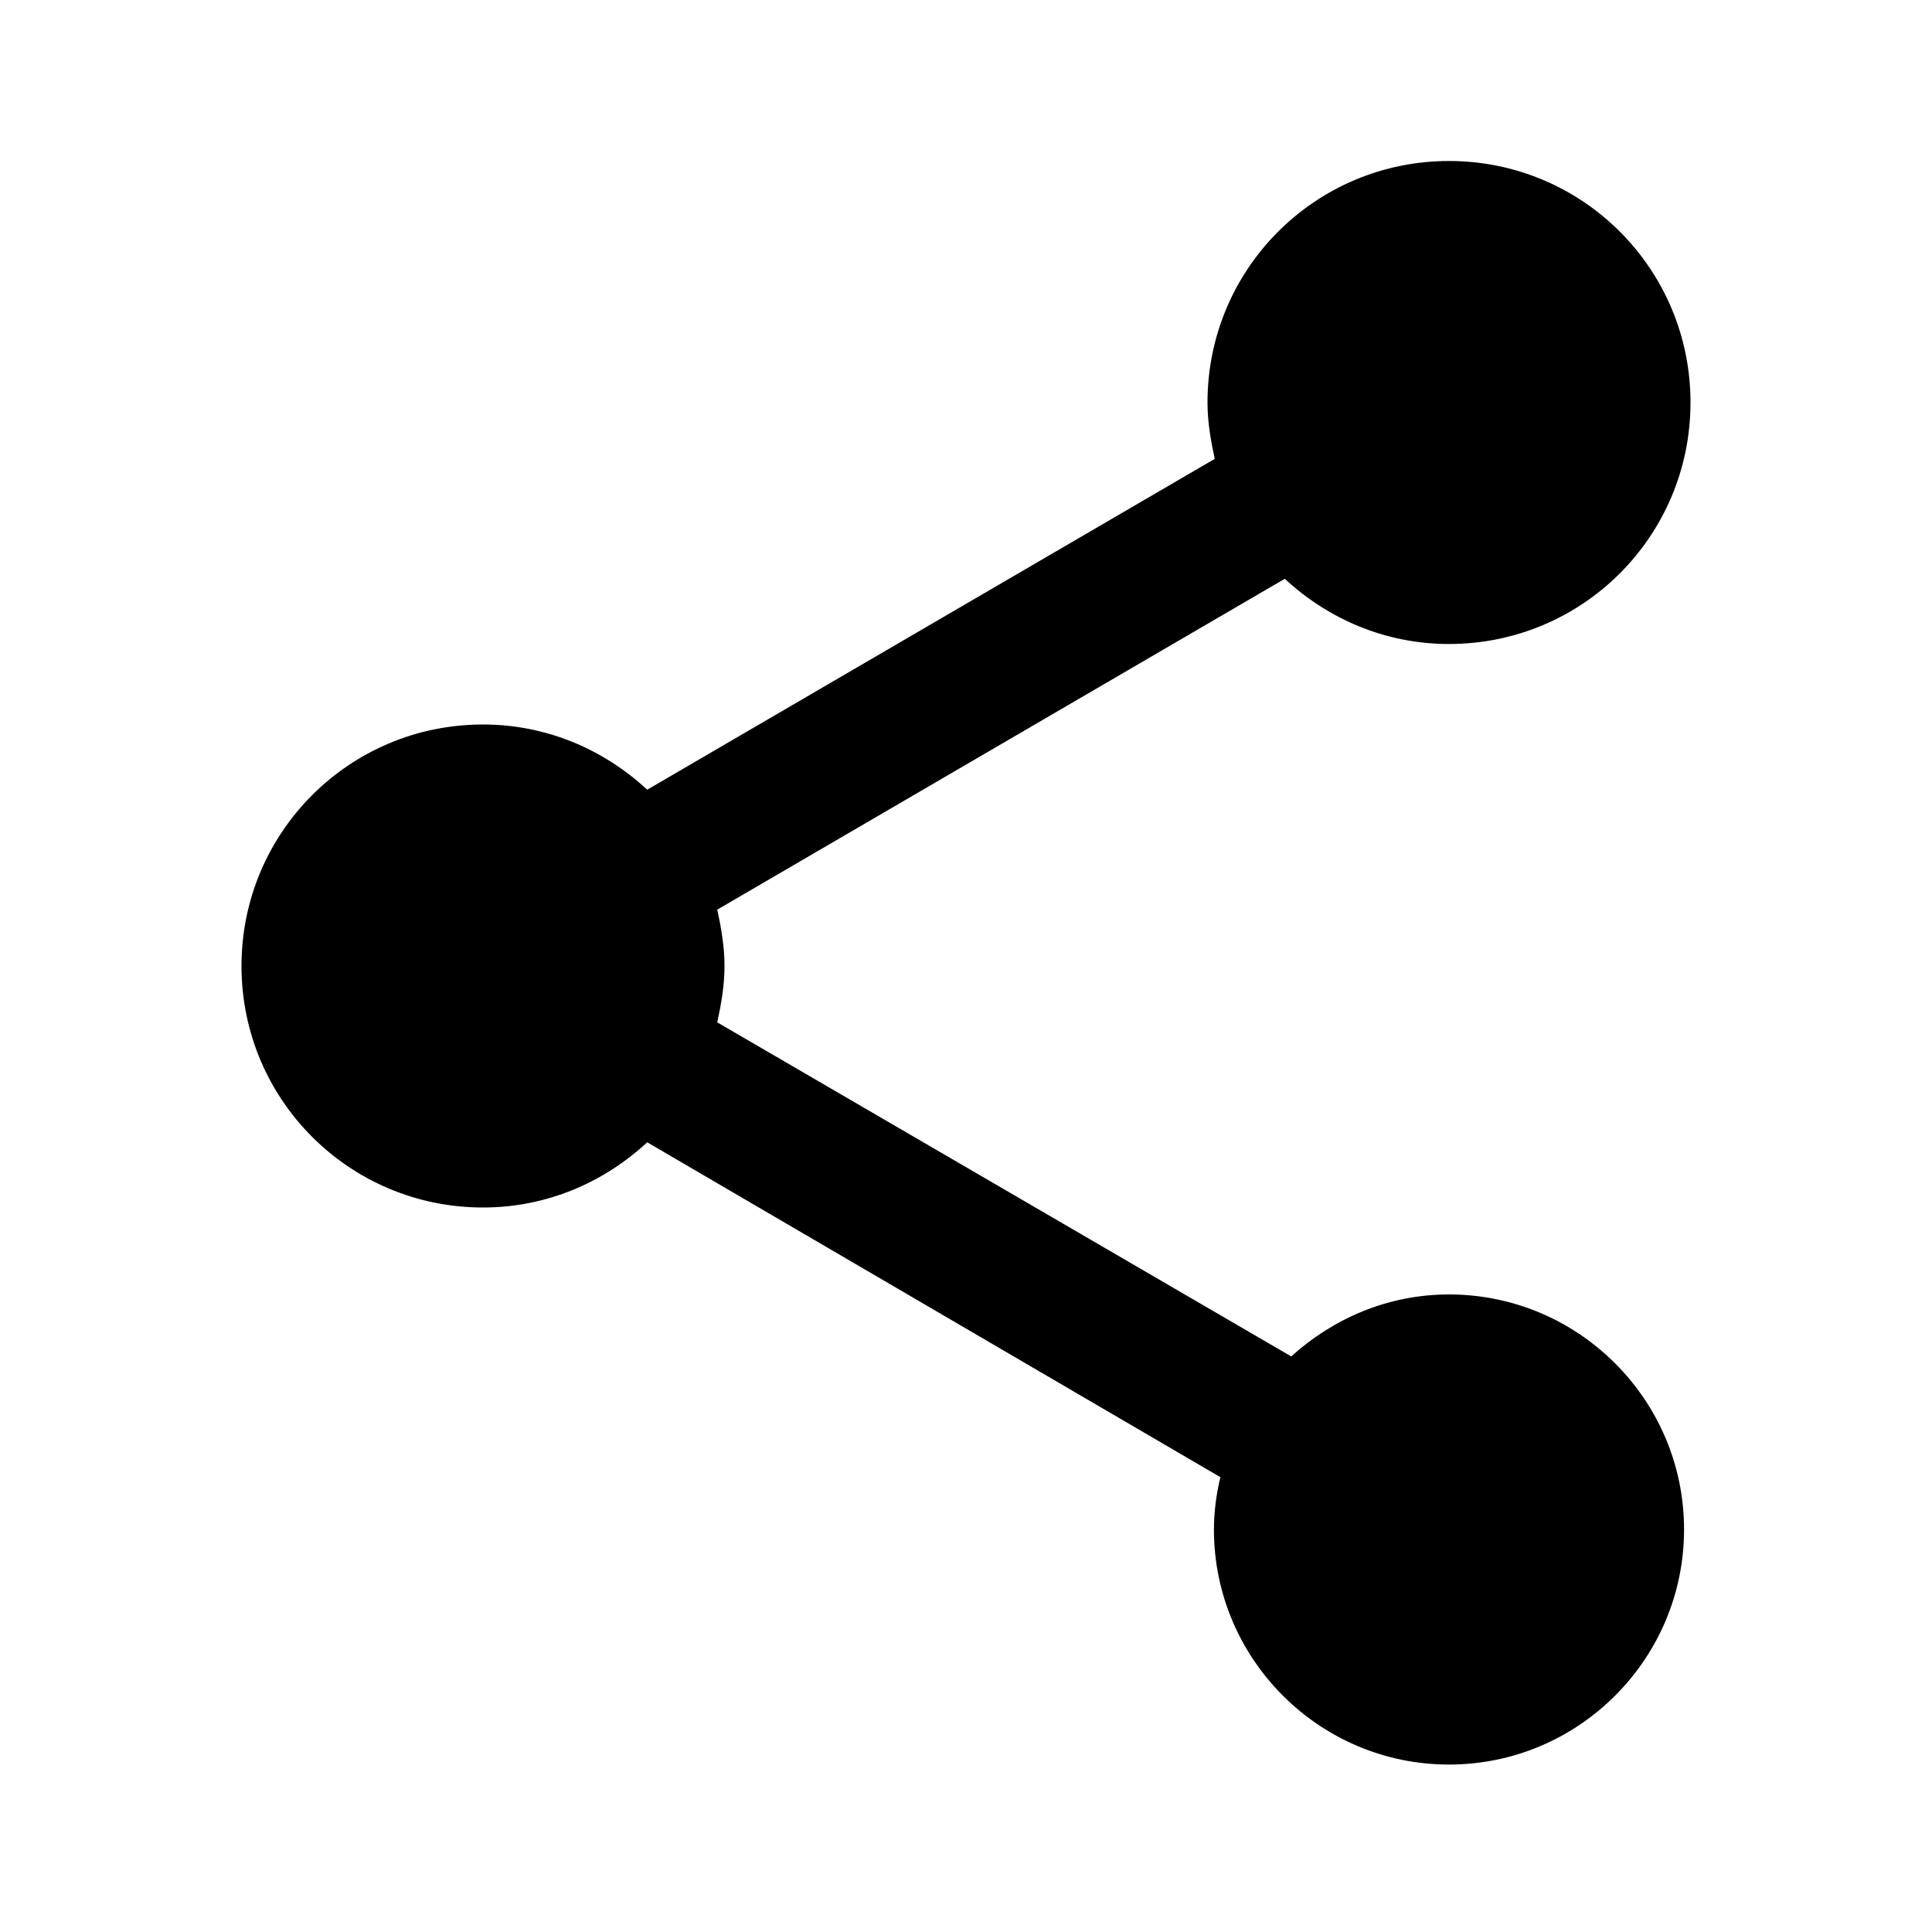
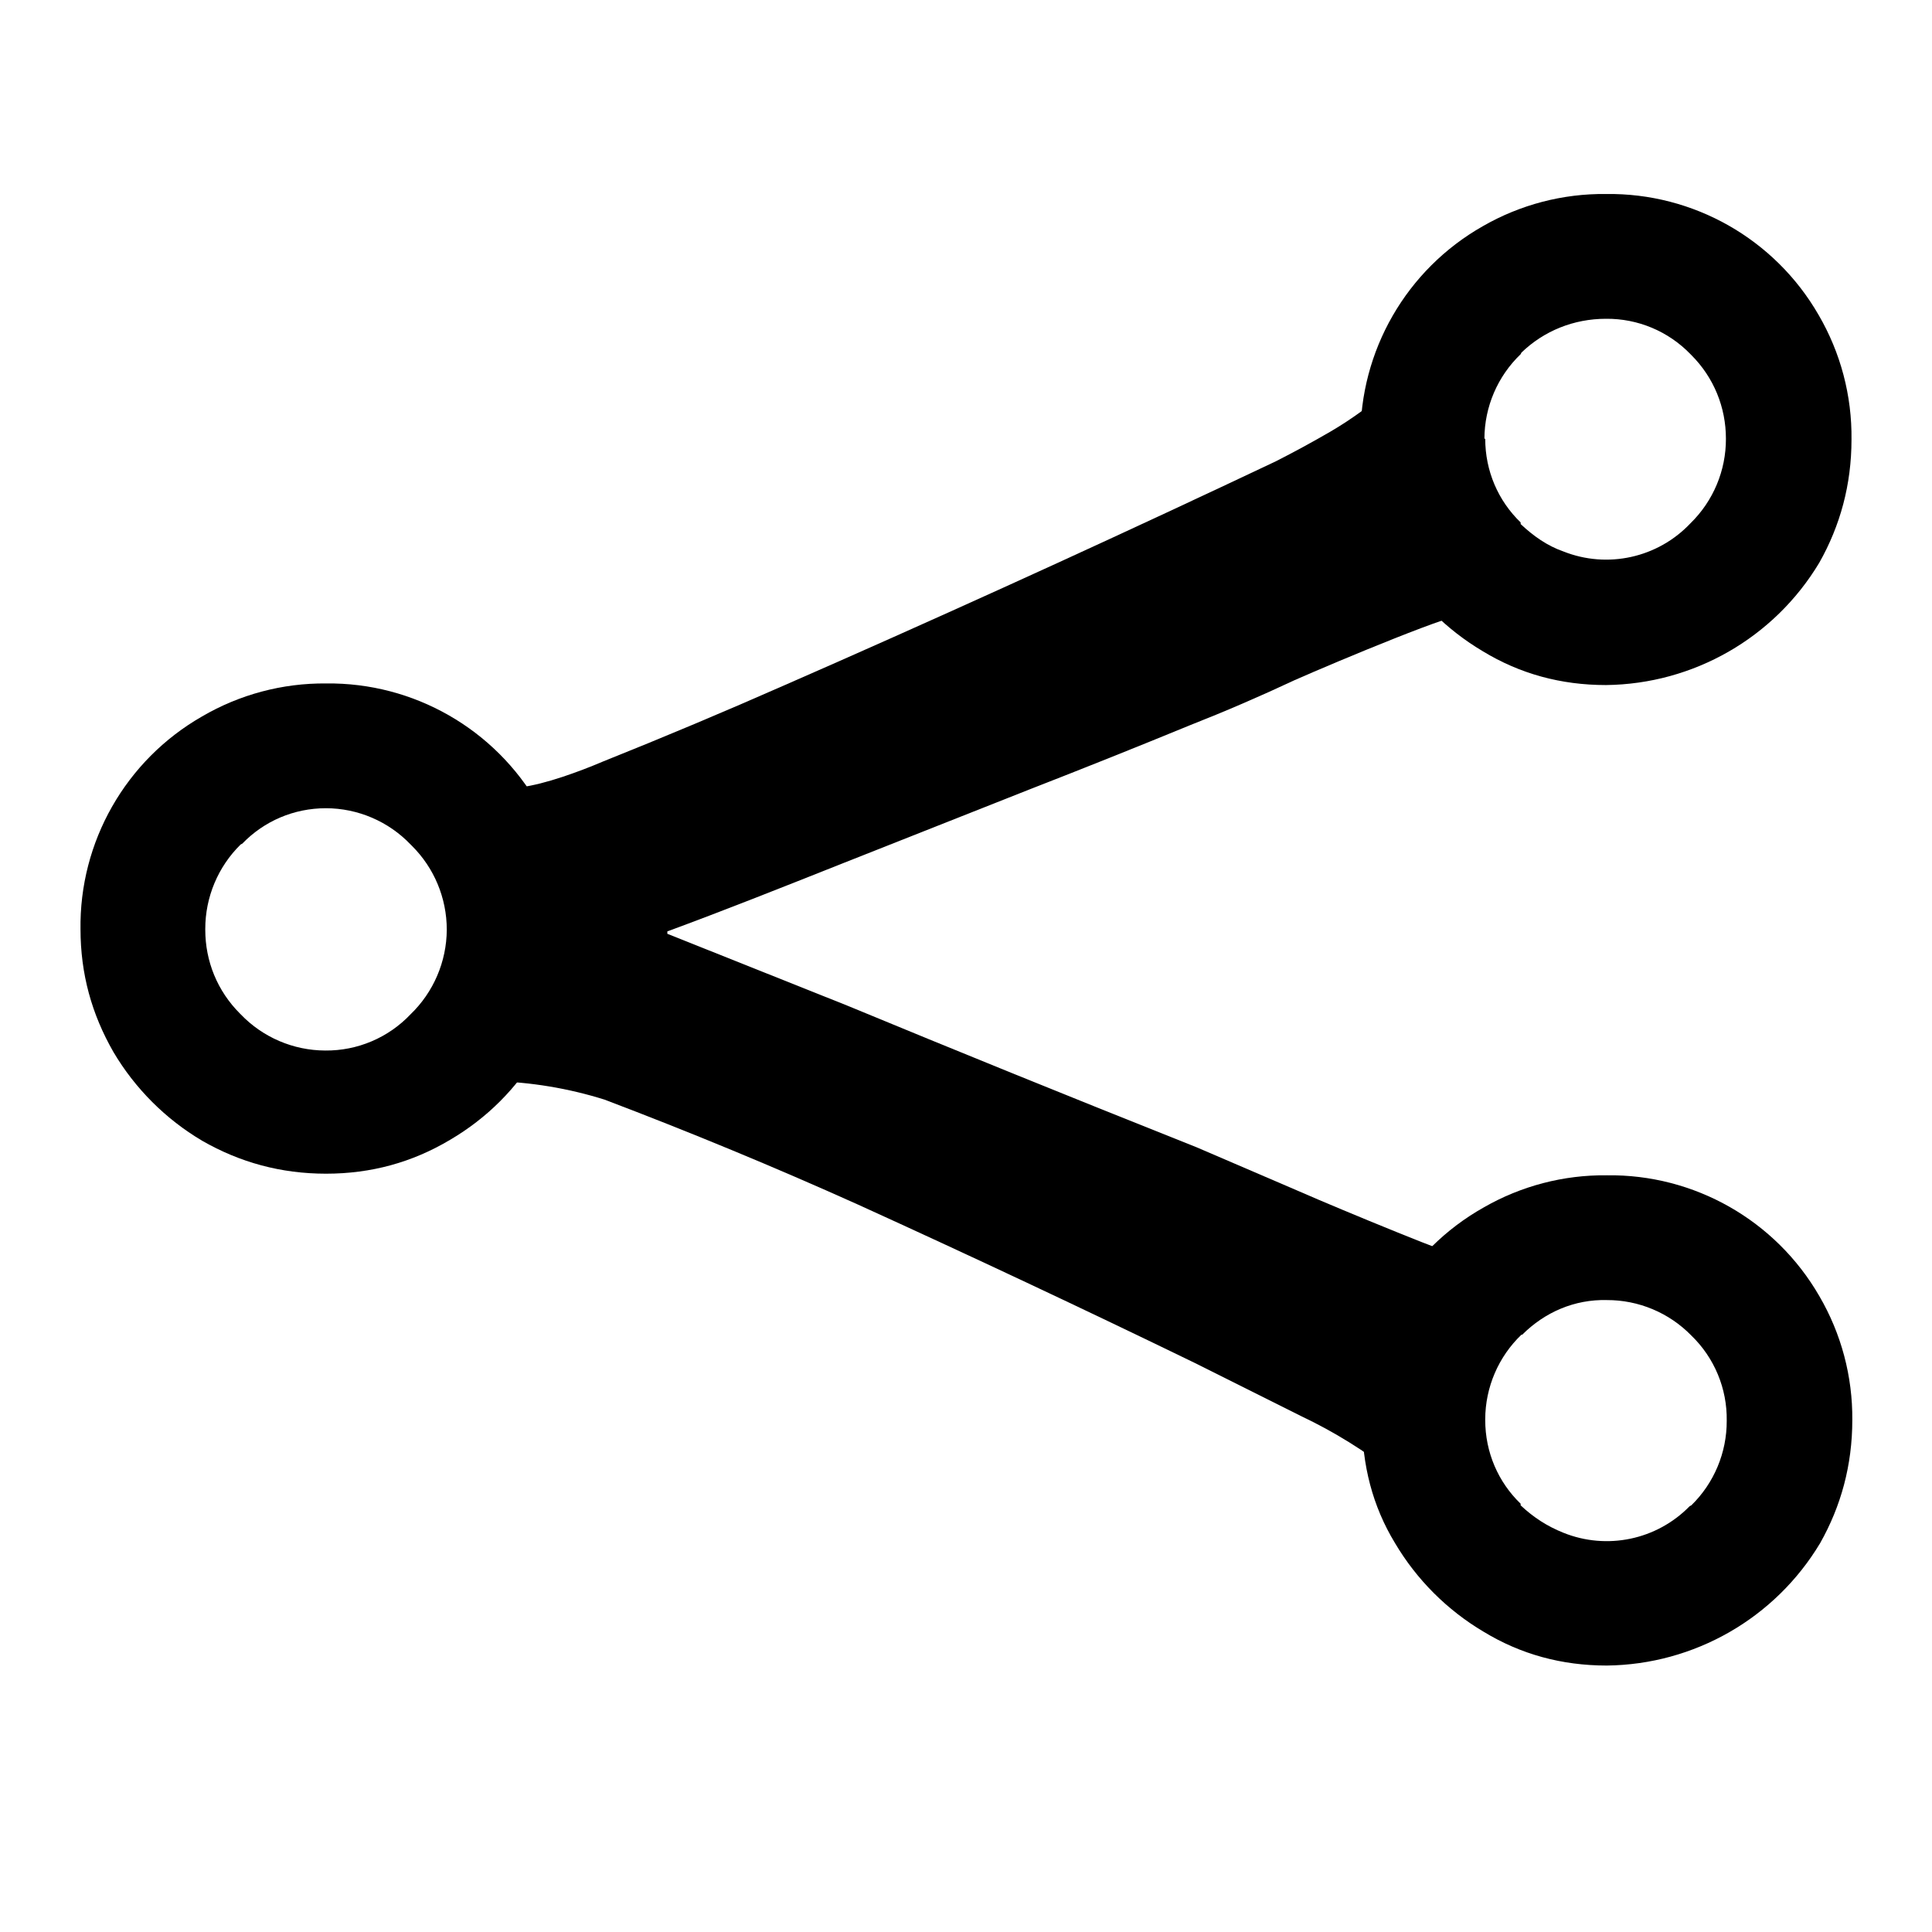
- <svg xmlns="http://www.w3.org/2000/svg" height="24" viewBox="0 0 24 24" width="24">
-   <path d="M0 0h24v24H0V0z" fill="none" />
-   <path d="M18 16.08c-.76 0-1.44.3-1.96.77L8.91 12.7c.05-.23.09-.46.09-.7s-.04-.47-.09-.7l7.05-4.11c.54.5 1.25.81 2.04.81 1.66 0 3-1.34 3-3s-1.34-3-3-3-3 1.34-3 3c0 .24.04.47.09.7L8.04 9.81C7.5 9.31 6.79 9 6 9c-1.66 0-3 1.34-3 3s1.34 3 3 3c.79 0 1.5-.31 2.04-.81l7.12 4.16c-.05.21-.08.43-.08.65 0 1.61 1.31 2.92 2.92 2.92s2.92-1.31 2.92-2.92-1.31-2.92-2.92-2.92z" />
+ <svg xmlns="http://www.w3.org/2000/svg" viewBox="0 0 24 24">
+   <path d="M5.78 13.6V9.54c0 .06.03.1.07.14.05.04.11.06.2.09l.07.01c.19.04.48 0 .87-.13a6.53 6.53 0 0 0 .5-.19 70.82 70.82 0 0 0 2.26-.95l.66-.29a230.33 230.33 0 0 0 5.44-2.49 14.05 14.05 0 0 0 .68-.37 4.6 4.6 0 0 0 .74-.54c.2-.2.33-.35.37-.45a.22.22 0 0 0 .02-.06l.52 3.34c0-.09-1.58.57-2.1.8a22.2 22.2 0 0 1-1.3.56 115.43 115.43 0 0 1-2 .8l-2.3.91c-.78.31-1.51.6-2.19.85v.03l2.23.89a328.02 328.02 0 0 0 4.09 1.66l.25.1 1.28.55c.5.22 2.03.85 2.03.81l-.5 3.18c0-.1-.1-.23-.27-.4l-.08-.08a6.03 6.03 0 0 0-1.16-.72l-1.32-.66a183.66 183.66 0 0 0-4.19-1.97 56.95 56.95 0 0 0-3.14-1.3 5.04 5.04 0 0 0-1.39-.23c-.04 0-.07 0-.11.02-.12.03-.19.06-.22.1l-.01.05Z" />
+   <path d="M16.9 17.64A3 3 0 0 1 18.43 15a3 3 0 0 1 1.53-.4 3 3 0 0 1 2.64 1.5 3 3 0 0 1 .41 1.54c0 .56-.14 1.07-.4 1.53a3.13 3.13 0 0 1-2.65 1.52c-.56 0-1.07-.14-1.53-.42a3.14 3.14 0 0 1-1.1-1.1c-.28-.46-.41-.97-.41-1.53Zm1.55 0c0 .4.16.77.44 1.04v.02c.16.15.33.26.53.34a1.44 1.44 0 0 0 1.57-.33l.02-.01a1.46 1.46 0 0 0 .44-1.05 1.44 1.44 0 0 0-.44-1.06 1.46 1.46 0 0 0-1.05-.44c-.4-.01-.77.15-1.05.43h-.01a1.46 1.46 0 0 0-.45 1.05ZM16.9 5.45a3 3 0 0 1 1.52-2.64 3 3 0 0 1 1.53-.4 3 3 0 0 1 2.64 1.5A3 3 0 0 1 23 5.46c0 .56-.14 1.07-.4 1.53a3.13 3.13 0 0 1-2.65 1.52c-.56 0-1.07-.14-1.53-.42a3.14 3.14 0 0 1-1.1-1.1c-.28-.46-.41-.97-.41-1.53Zm1.55 0c0 .4.16.77.44 1.04v.02c.16.15.33.27.53.34A1.44 1.44 0 0 0 21 6.5a1.46 1.46 0 0 0 .44-1.05c0-.39-.15-.76-.43-1.04l-.01-.01a1.44 1.44 0 0 0-1.05-.44c-.4 0-.77.15-1.05.42l-.01.02a1.46 1.46 0 0 0-.45 1.05ZM1 11.55A3 3 0 0 1 2.51 8.9a3 3 0 0 1 1.54-.41 3 3 0 0 1 2.64 1.51 3 3 0 0 1 .4 1.54c0 .56-.13 1.06-.4 1.52-.27.46-.64.83-1.1 1.1-.47.28-.98.42-1.54.42s-1.07-.14-1.54-.41a3.14 3.14 0 0 1-1.1-1.1C1.14 12.6 1 12.1 1 11.54Zm1.55 0c0 .39.15.76.43 1.04l.01.01a1.46 1.46 0 0 0 1.05.45 1.44 1.44 0 0 0 1.06-.45 1.47 1.47 0 0 0 .45-1.05c0-.4-.16-.77-.43-1.04l-.02-.02a1.46 1.46 0 0 0-1.05-.45c-.4 0-.77.16-1.04.44l-.02.01a1.47 1.47 0 0 0-.44 1.05Z" />
</svg>
